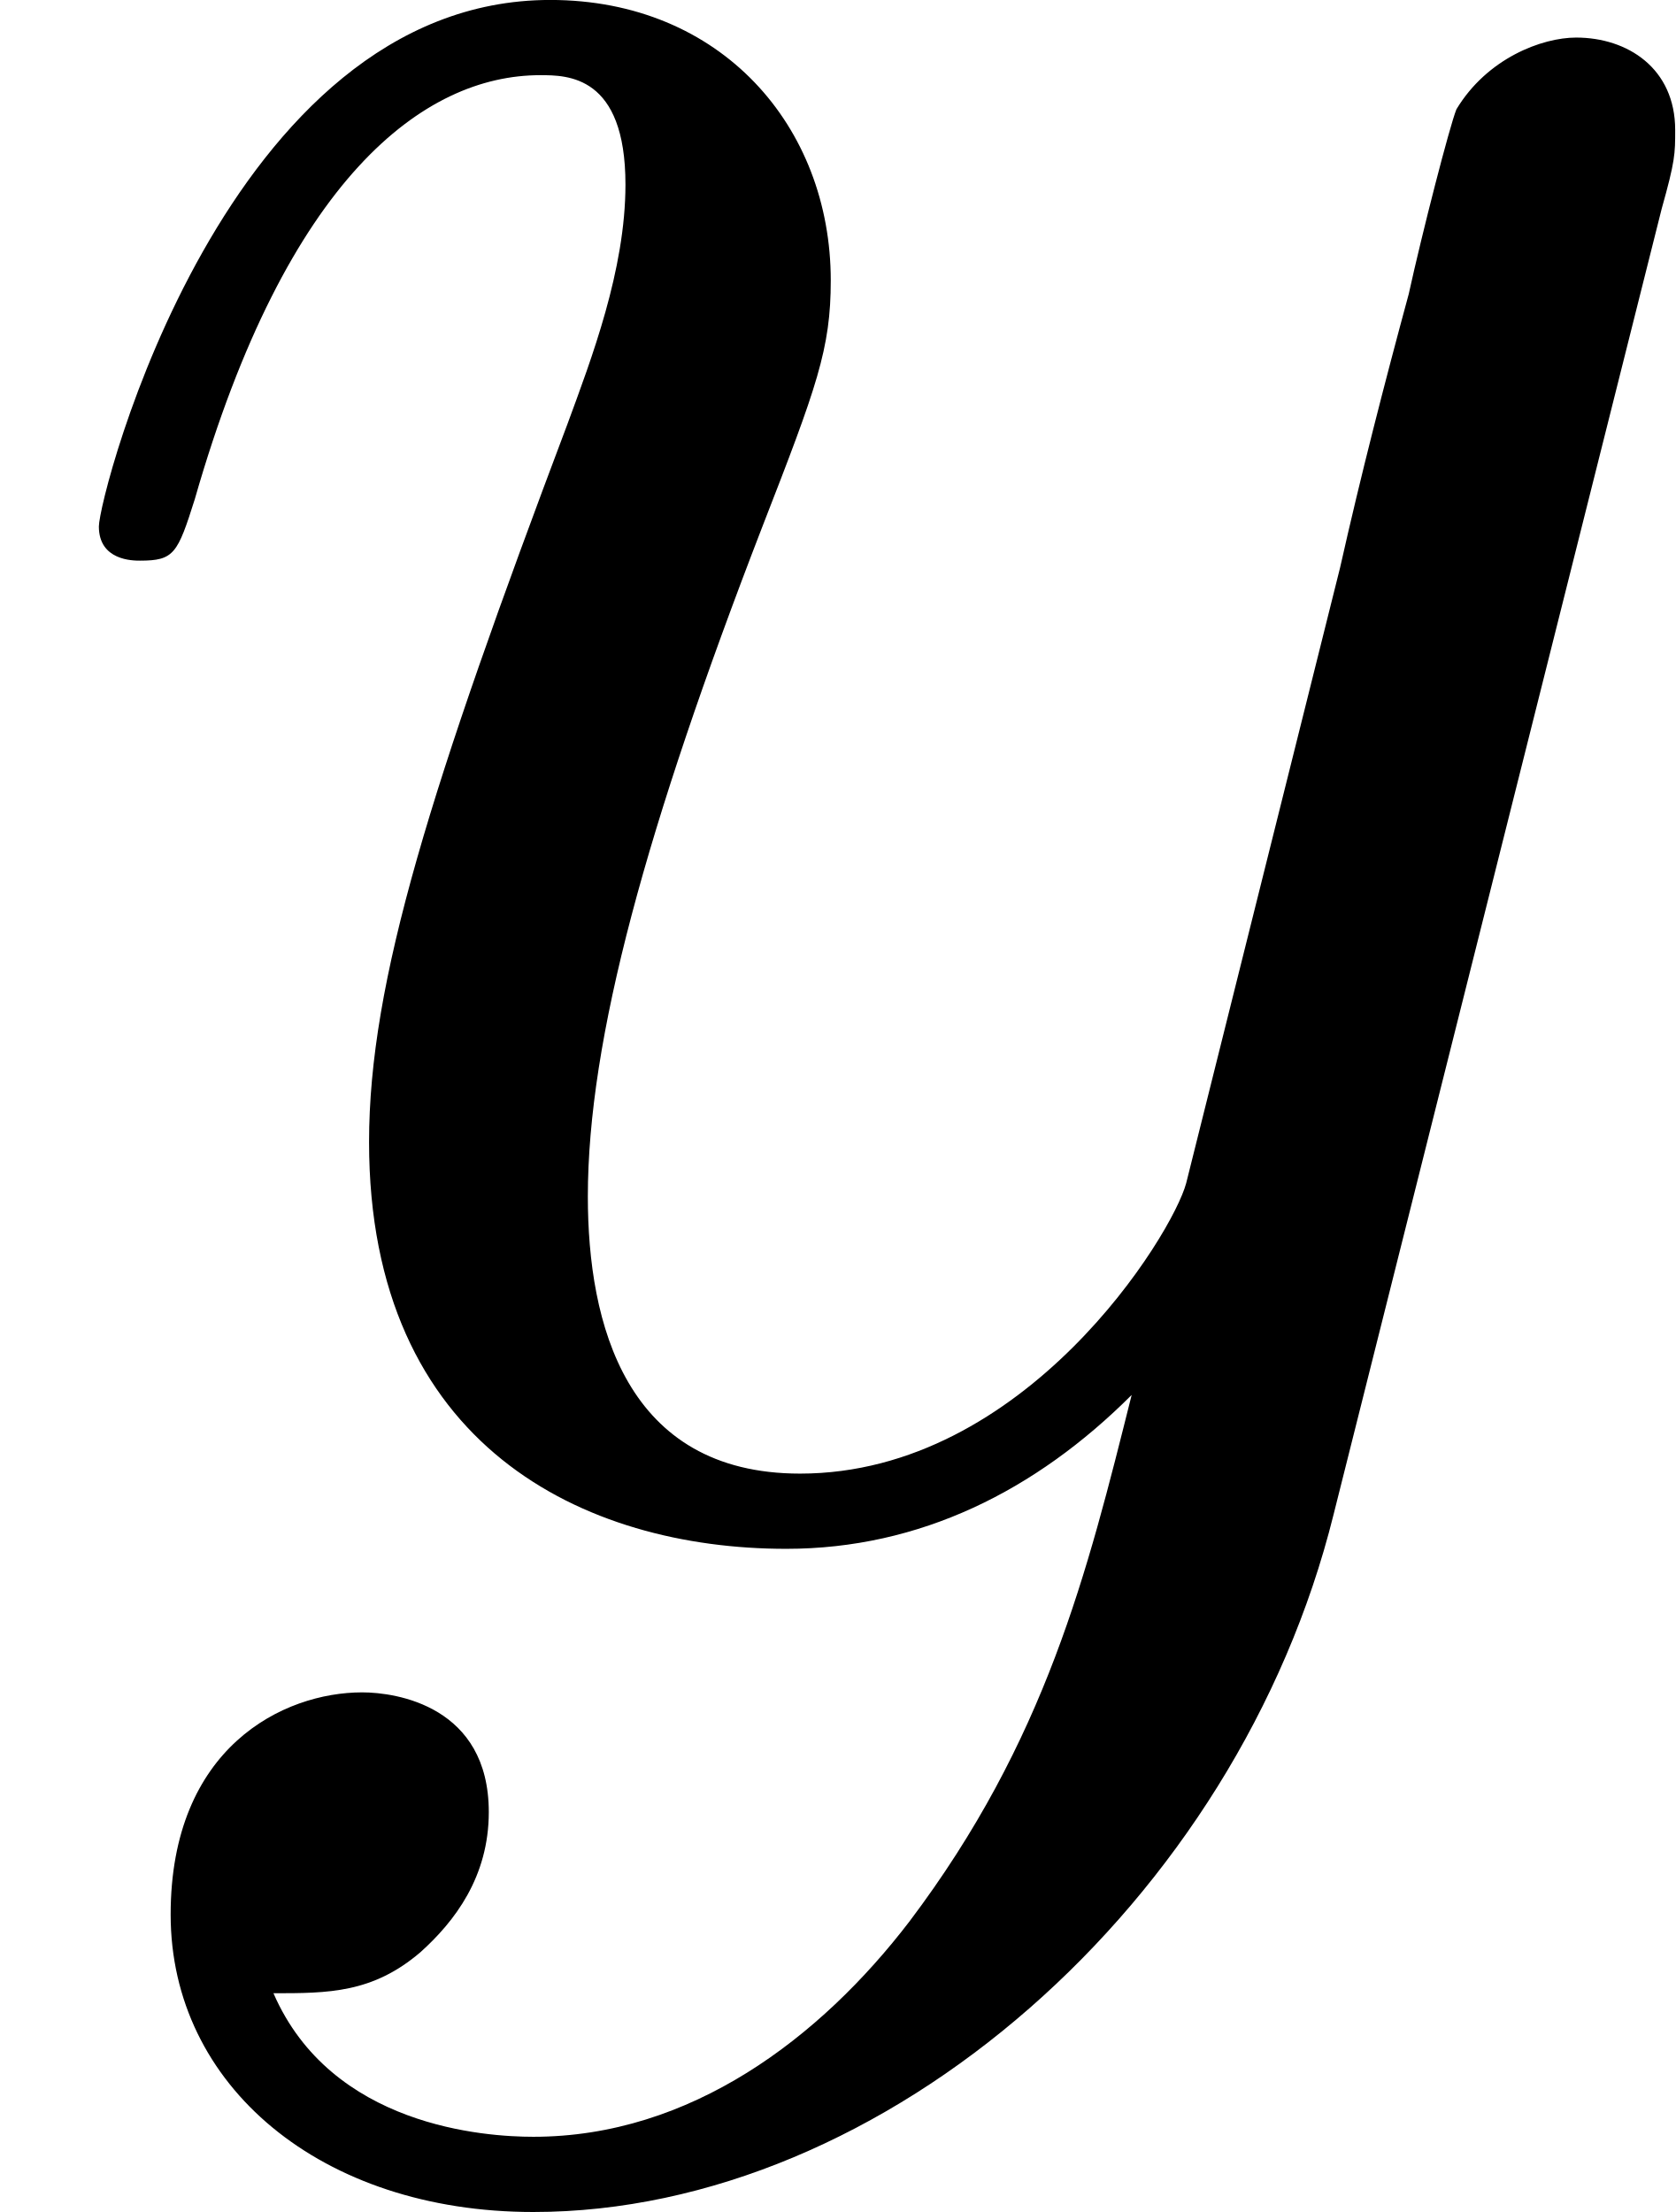
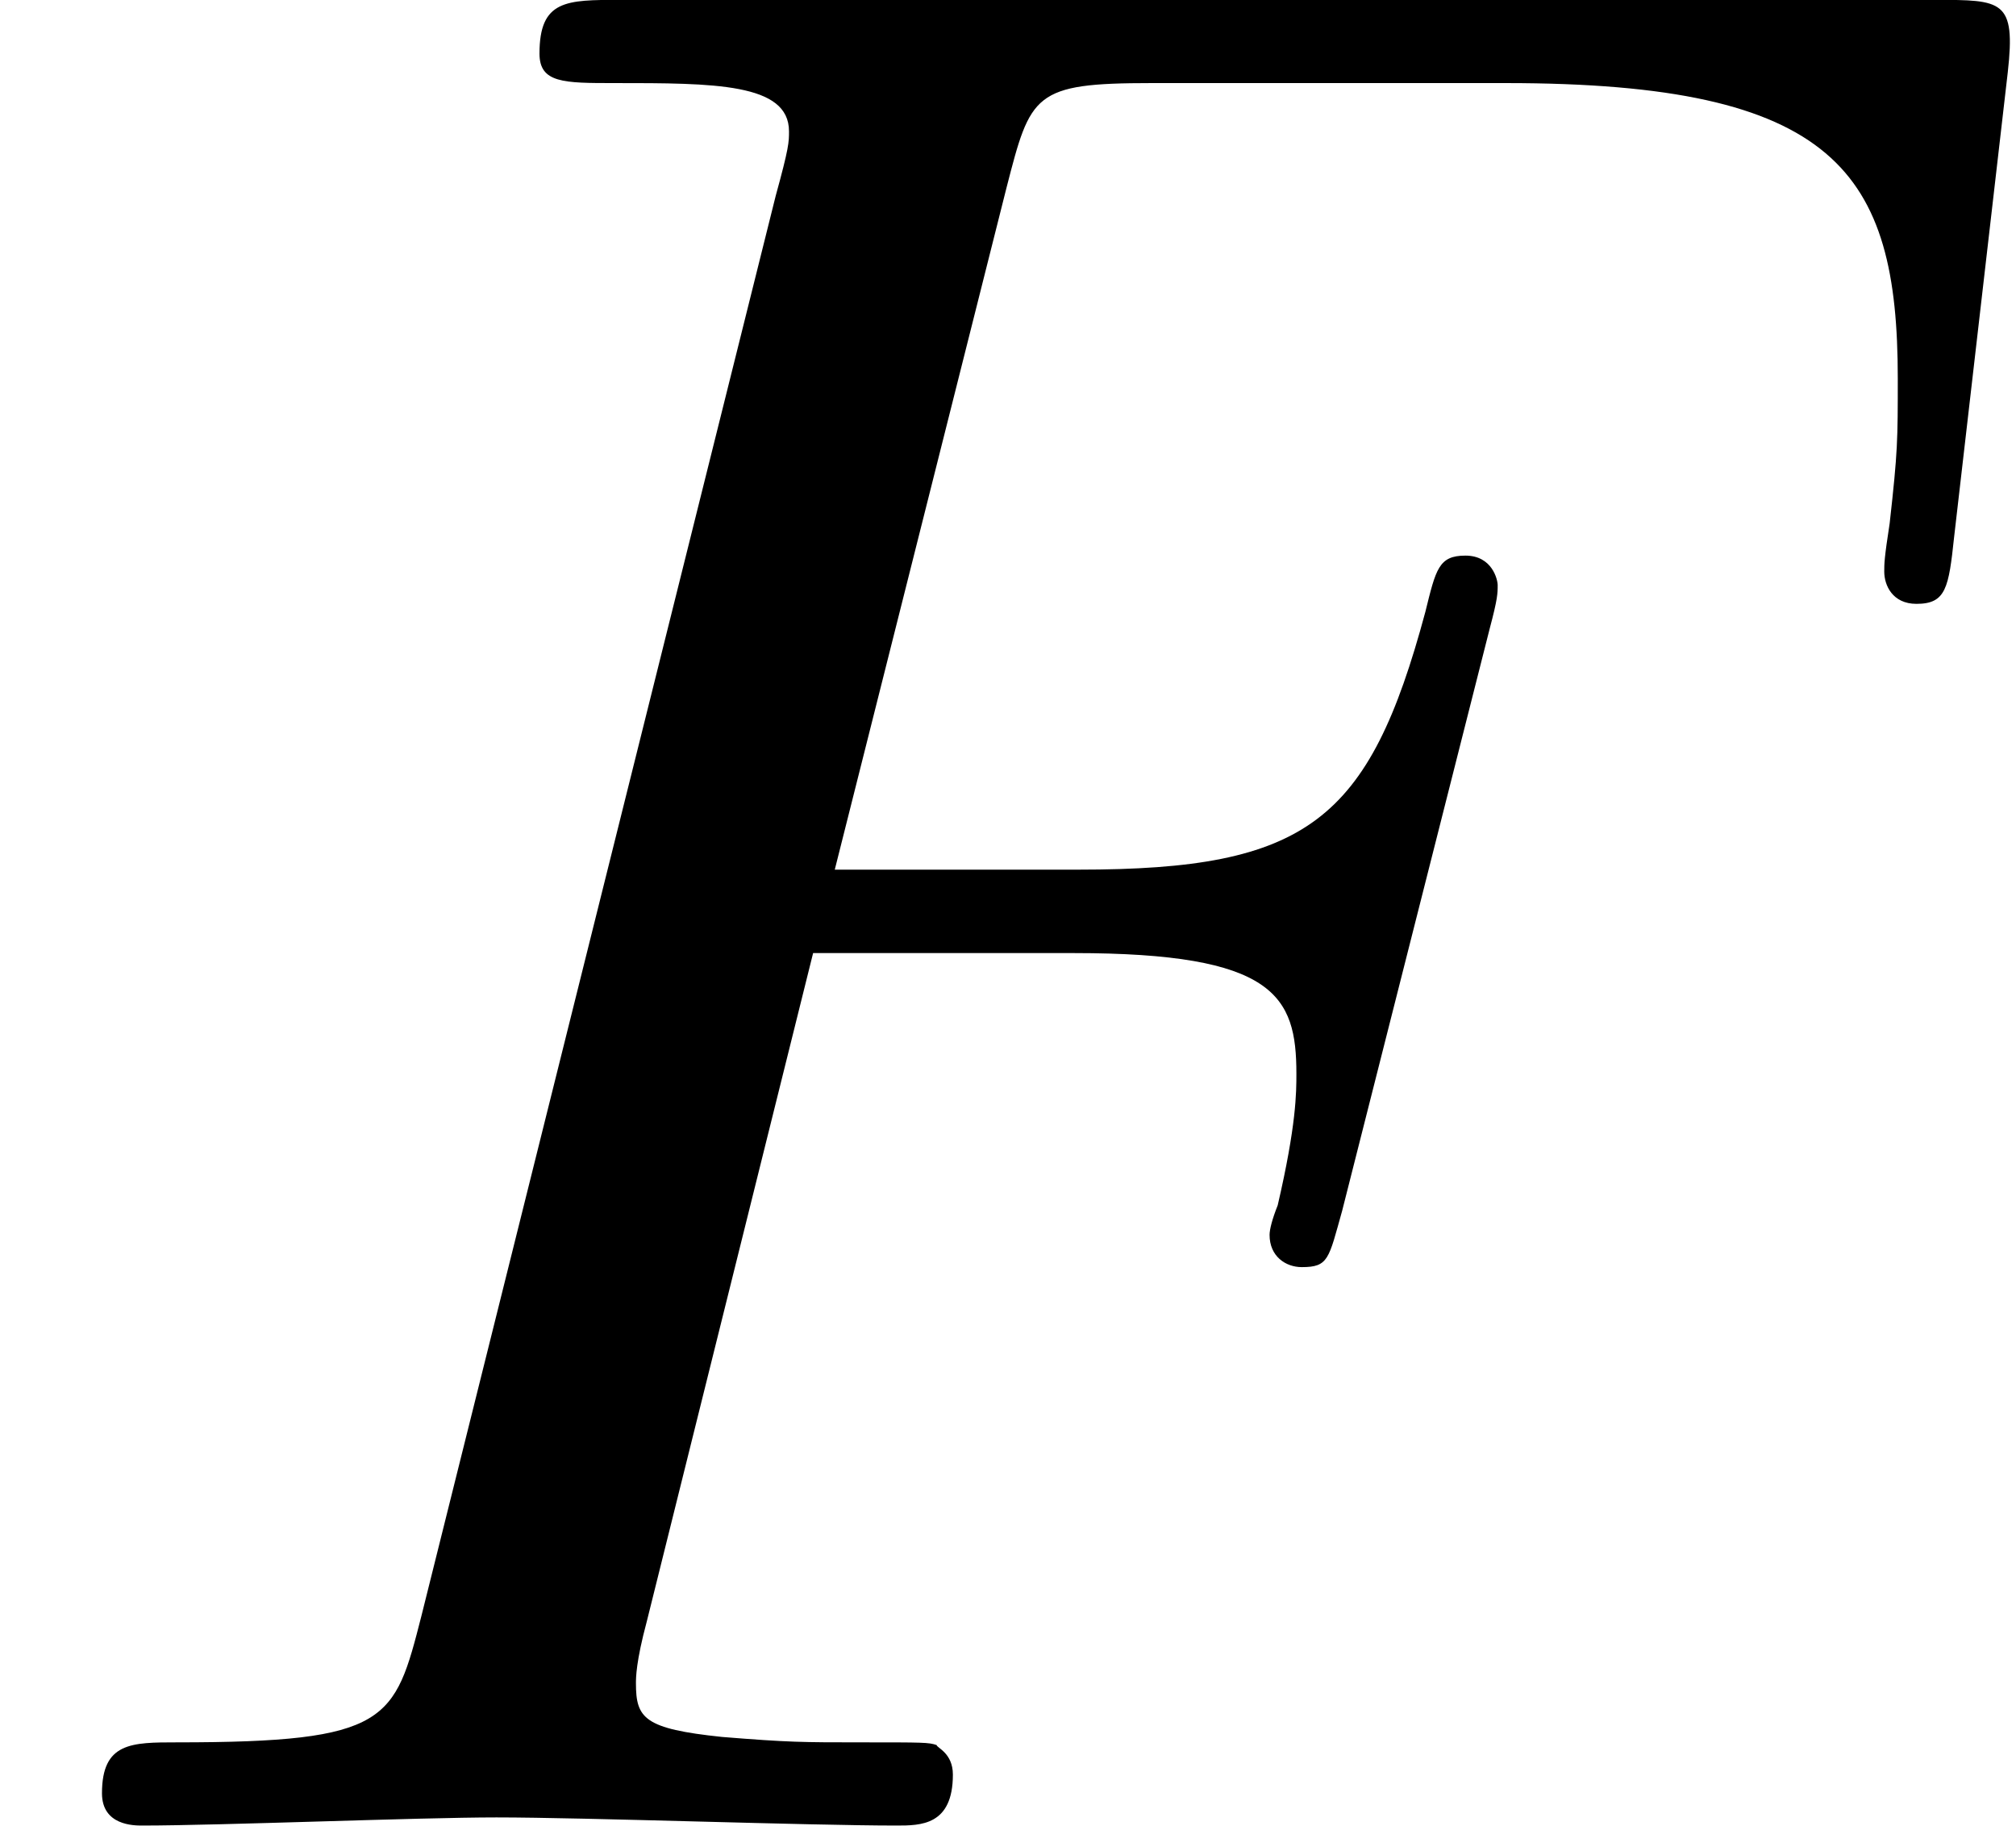
- <svg xmlns="http://www.w3.org/2000/svg" xmlns:xlink="http://www.w3.org/1999/xlink" version="1.1" width="7.484pt" height="9.881pt" viewBox="83.774 145.631 7.484 9.881">
+ <svg xmlns="http://www.w3.org/2000/svg" xmlns:xlink="http://www.w3.org/1999/xlink" version="1.1" width="11.47pt" height="10.385pt" viewBox="25.66 253.577 11.47 10.385">
  <defs>
-     <path id="g18-121" d="M5.302-4.156C5.345-4.309 5.345-4.331 5.345-4.407C5.345-4.604 5.193-4.702 5.029-4.702C4.92-4.702 4.745-4.636 4.647-4.473C4.625-4.418 4.538-4.08 4.495-3.884C4.418-3.6 4.342-3.305 4.276-3.011L3.785-1.047C3.742-.884 3.273-.12 2.553-.12C1.996-.12 1.876-.6 1.876-1.004C1.876-1.505 2.062-2.182 2.433-3.142C2.607-3.589 2.651-3.709 2.651-3.927C2.651-4.418 2.302-4.822 1.756-4.822C.72-4.822 .316-3.24 .316-3.142C.316-3.033 .425-3.033 .447-3.033C.556-3.033 .567-3.055 .622-3.229C.916-4.255 1.353-4.582 1.724-4.582C1.811-4.582 1.996-4.582 1.996-4.233C1.996-3.96 1.887-3.676 1.811-3.469C1.375-2.313 1.178-1.691 1.178-1.178C1.178-.207 1.865 .12 2.509 .12C2.935 .12 3.305-.065 3.611-.371C3.469 .196 3.338 .731 2.902 1.309C2.618 1.68 2.204 1.996 1.702 1.996C1.549 1.996 1.058 1.964 .873 1.538C1.047 1.538 1.189 1.538 1.342 1.407C1.451 1.309 1.56 1.167 1.56 .96C1.56 .622 1.265 .578 1.156 .578C.905 .578 .545 .753 .545 1.287C.545 1.833 1.025 2.236 1.702 2.236C2.825 2.236 3.949 1.244 4.255 .011L5.302-4.156Z" />
+     <path id="g18-70" d="M3.305-3.545H4.364C5.182-3.545 5.269-3.371 5.269-3.055C5.269-2.978 5.269-2.847 5.193-2.52C5.171-2.465 5.16-2.422 5.16-2.4C5.16-2.313 5.225-2.269 5.291-2.269C5.4-2.269 5.4-2.302 5.455-2.498L6.055-4.865C6.087-4.985 6.087-5.007 6.087-5.04C6.087-5.062 6.065-5.16 5.956-5.16S5.836-5.105 5.793-4.931C5.564-4.08 5.313-3.884 4.385-3.884H3.393L4.091-6.655C4.189-7.036 4.2-7.08 4.68-7.08H6.12C7.462-7.08 7.713-6.72 7.713-5.88C7.713-5.629 7.713-5.585 7.68-5.291C7.658-5.149 7.658-5.127 7.658-5.095C7.658-5.04 7.691-4.964 7.789-4.964C7.909-4.964 7.92-5.029 7.942-5.236L8.16-7.124C8.193-7.418 8.138-7.418 7.865-7.418H2.52C2.302-7.418 2.193-7.418 2.193-7.2C2.193-7.08 2.291-7.08 2.498-7.08C2.902-7.08 3.207-7.08 3.207-6.884C3.207-6.84 3.207-6.818 3.153-6.622L1.713-.851C1.604-.425 1.582-.338 .72-.338C.535-.338 .415-.338 .415-.131C.415 0 .545 0 .578 0C.895 0 1.702-.033 2.018-.033C2.378-.033 3.284 0 3.644 0C3.742 0 3.873 0 3.873-.207C3.873-.295 3.807-.316 3.807-.327C3.775-.338 3.753-.338 3.502-.338C3.262-.338 3.207-.338 2.935-.36C2.618-.393 2.585-.436 2.585-.578C2.585-.6 2.585-.665 2.629-.829L3.305-3.545Z" />
  </defs>
  <g id="page1" transform="matrix(1.4 0 0 1.4 0 0)">
-     <use x="59.838" y="108.844" xlink:href="#g18-121" />
+     <use x="18.328" y="188.544" xlink:href="#g18-70" />
  </g>
</svg>
